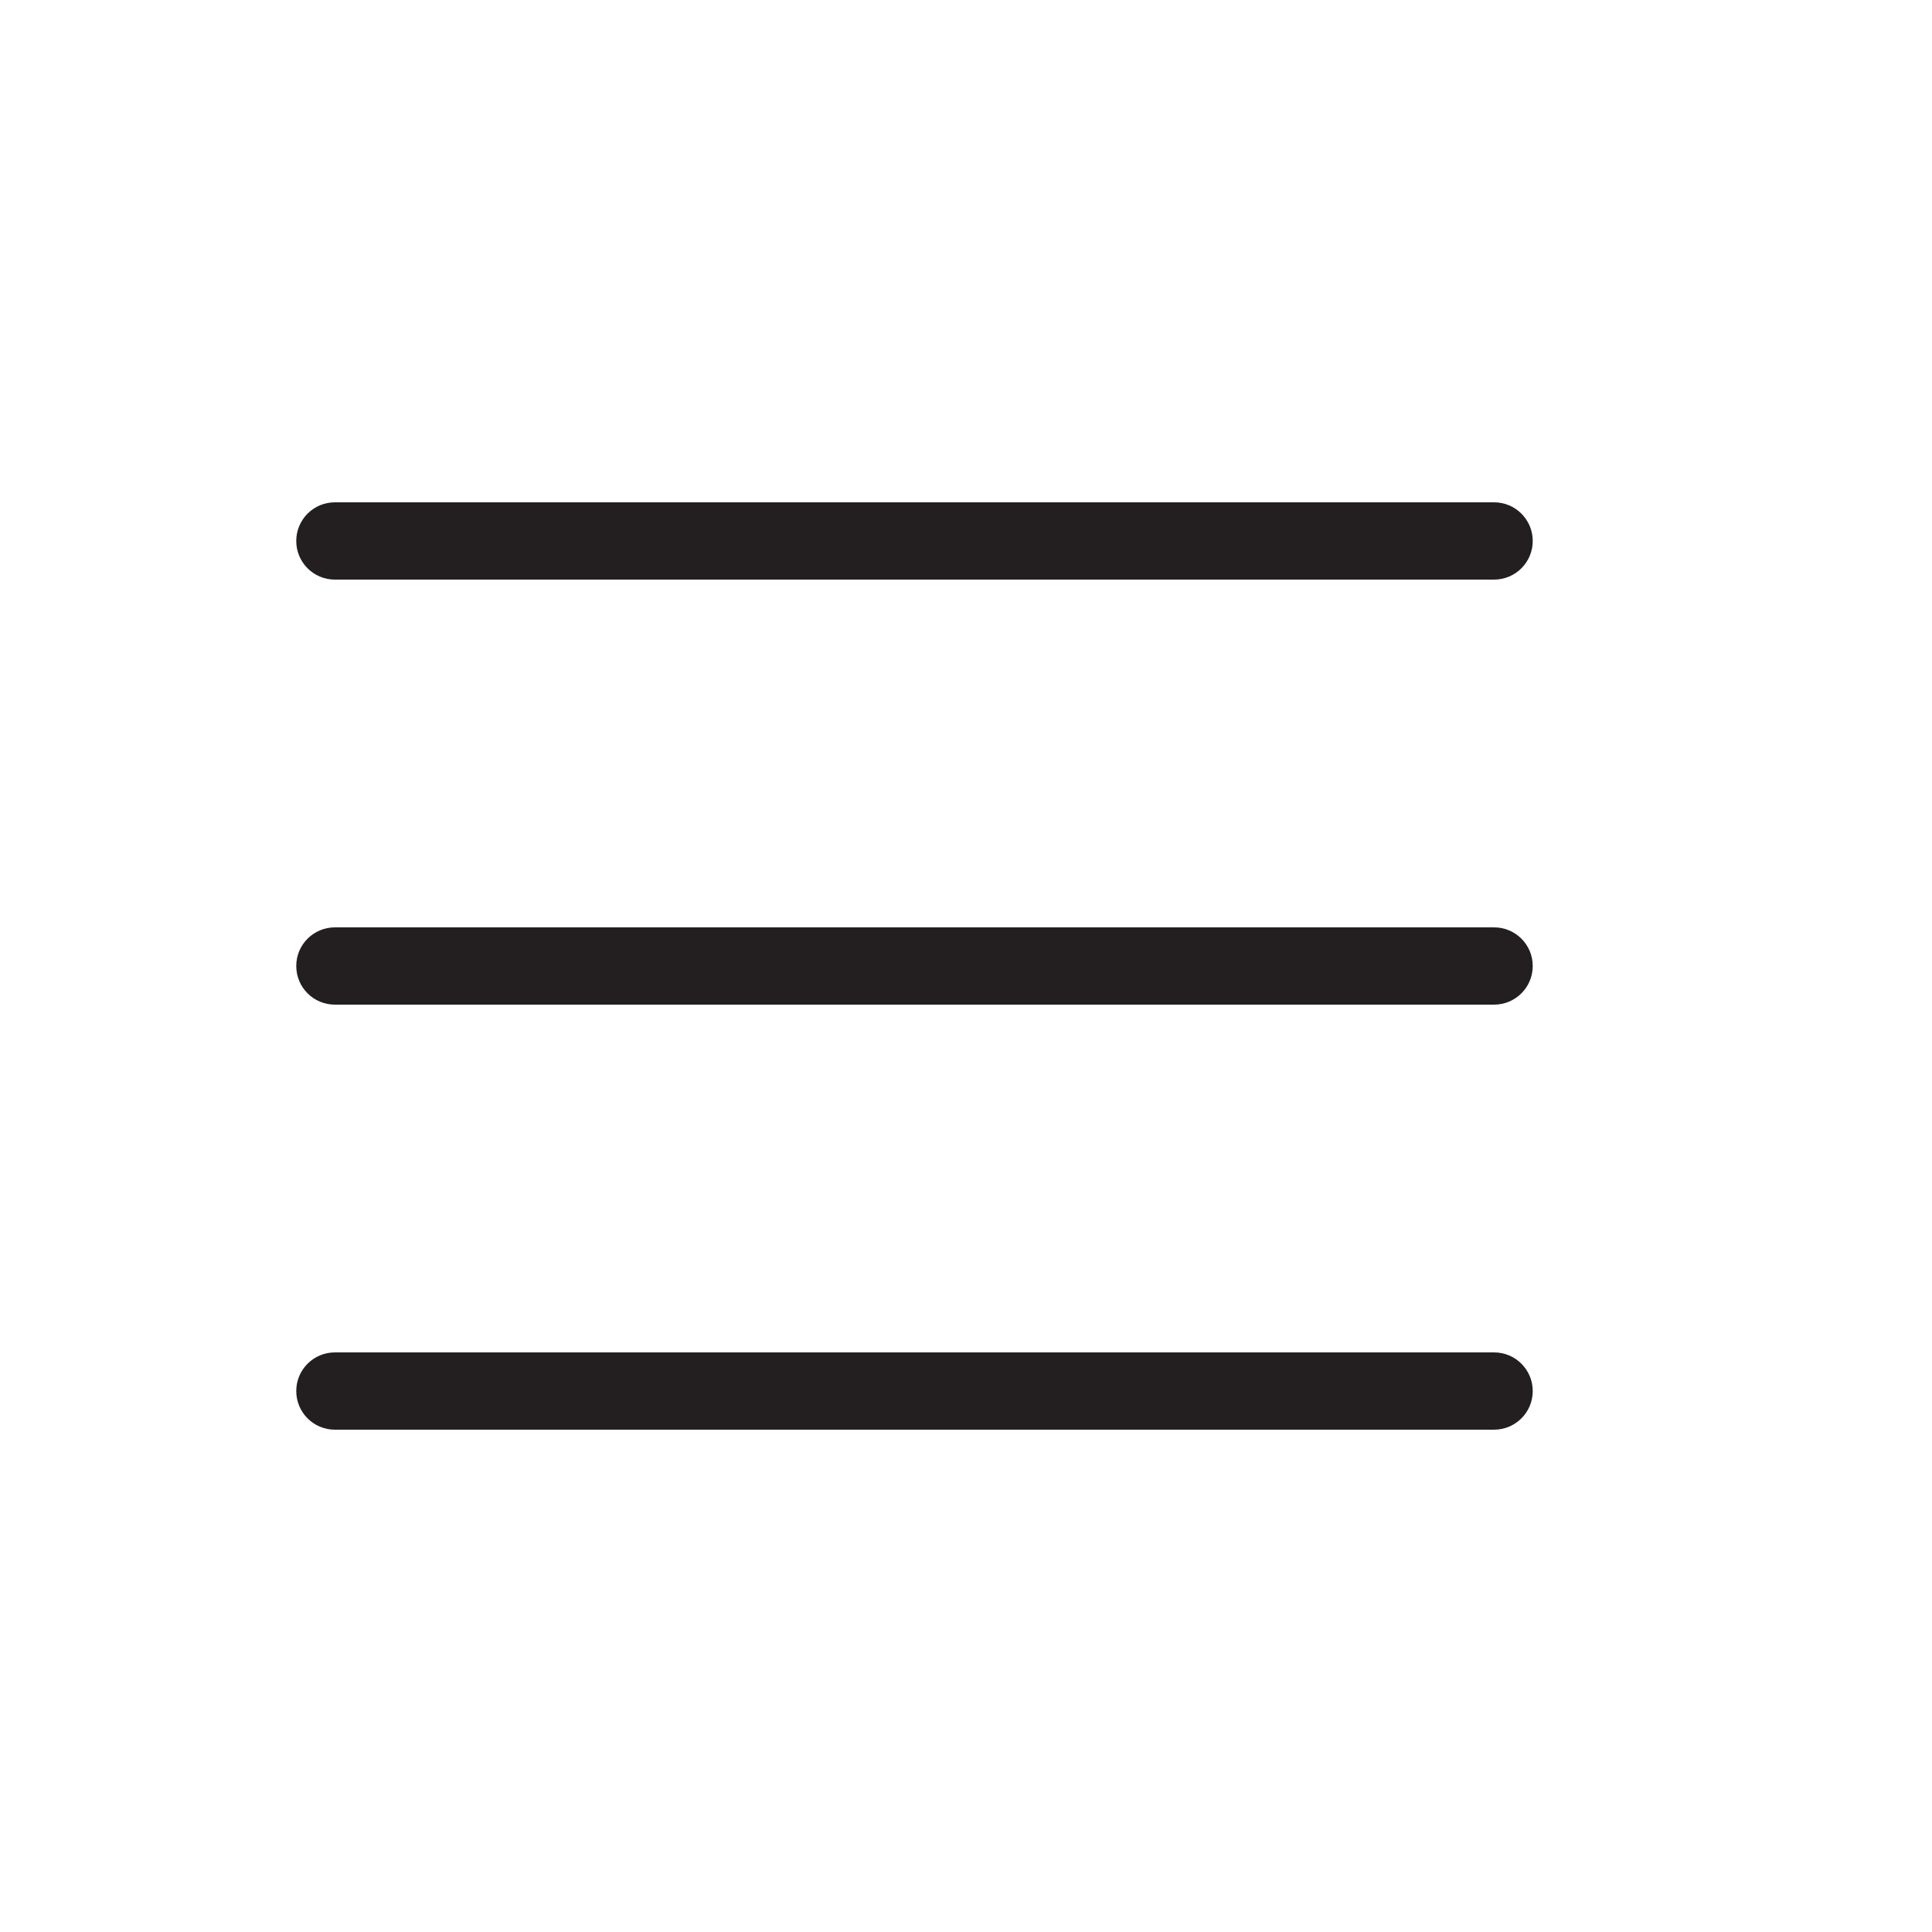
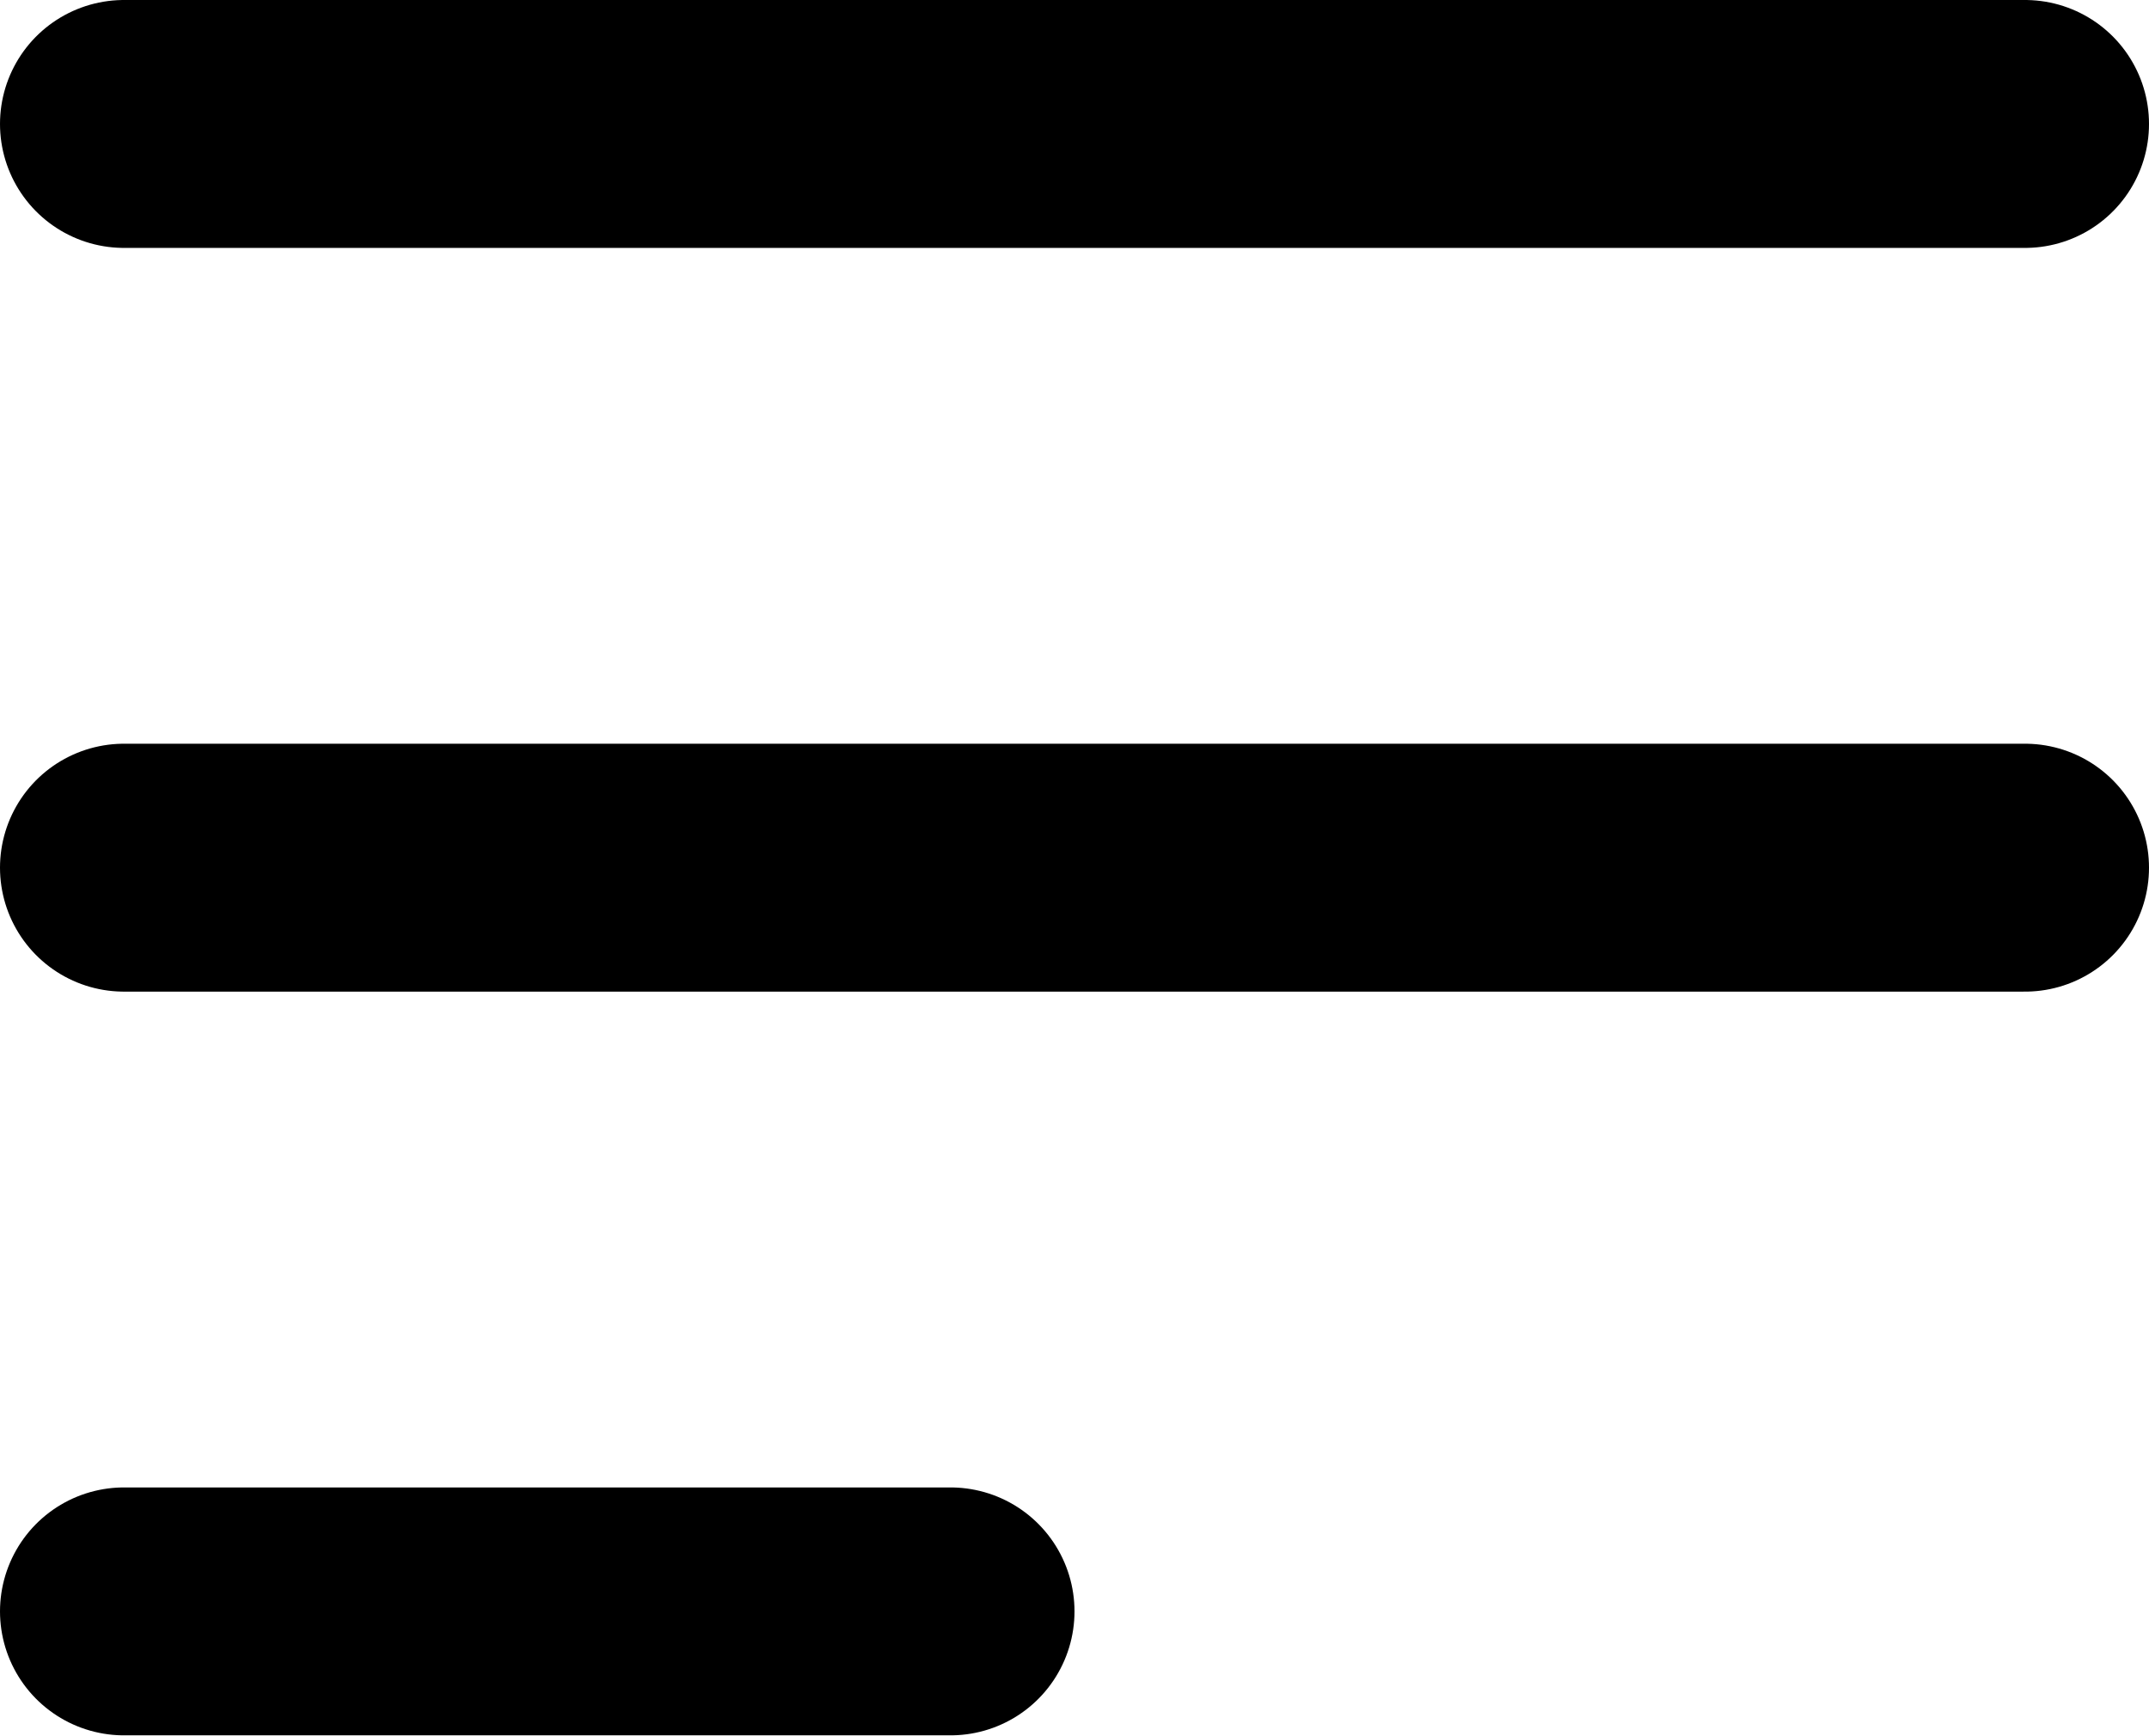
- <svg xmlns="http://www.w3.org/2000/svg" version="1.1" id="Layer_1" x="0px" y="0px" viewBox="0 0 50 50" enable-background="new 0 0 50 50" xml:space="preserve">
-   <path fill="#231F20" d="M8.667,15h30c0.552,0,1-0.447,1-1s-0.448-1-1-1h-30c-0.552,0-1,0.447-1,1S8.114,15,8.667,15z" />
-   <path fill="#231F20" d="M8.667,37h30c0.552,0,1-0.447,1-1s-0.448-1-1-1h-30c-0.552,0-1,0.447-1,1S8.114,37,8.667,37z" />
-   <path fill="#231F20" d="M8.667,26h30c0.552,0,1-0.447,1-1s-0.448-1-1-1h-30c-0.552,0-1,0.447-1,1S8.114,26,8.667,26z" />
+ <svg xmlns="http://www.w3.org/2000/svg" width="26" height="21" viewBox="0 0 26 21" fill="none">
+   <line x1="1.5" y1="1.5" x2="24.5" y2="1.5" stroke="black" stroke-width="3" stroke-linecap="round" />
+   <line x1="1.5" y1="10.5" x2="24.5" y2="10.5" stroke="black" stroke-width="3" stroke-linecap="round" />
+   <line x1="1.5" y1="19.5" x2="11.5" y2="19.5" stroke="black" stroke-width="3" stroke-linecap="round" />
</svg>
